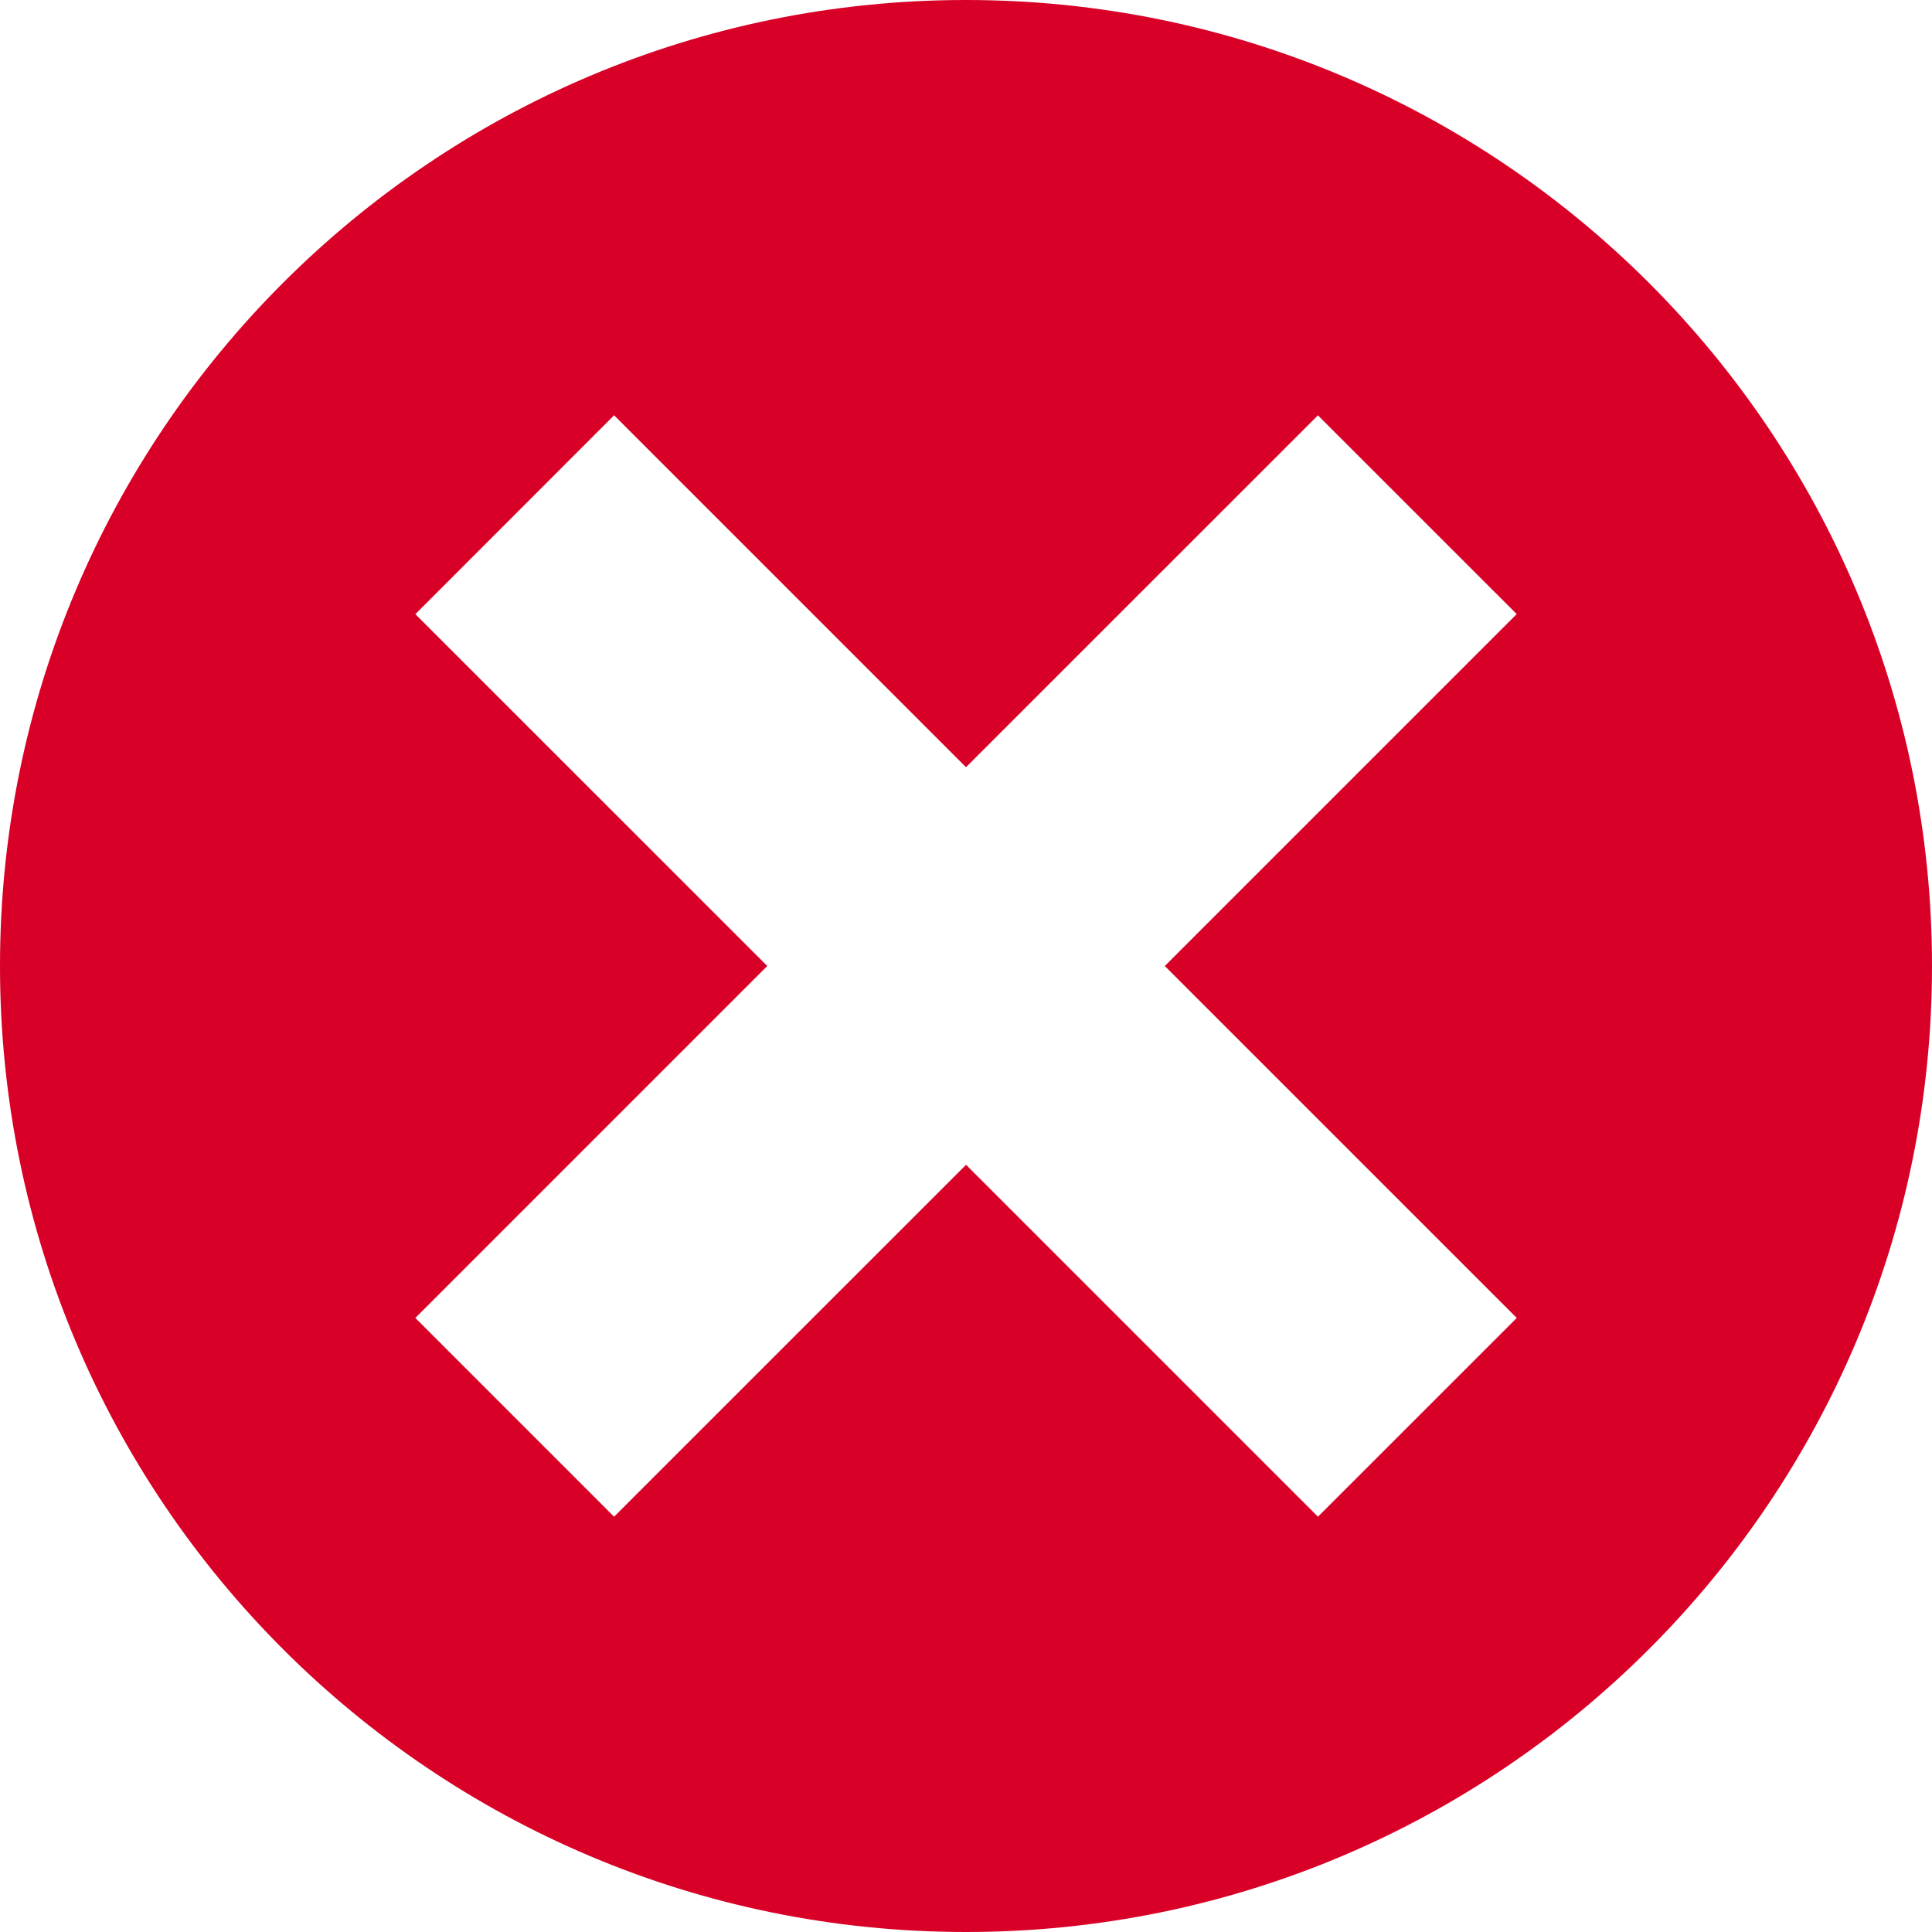
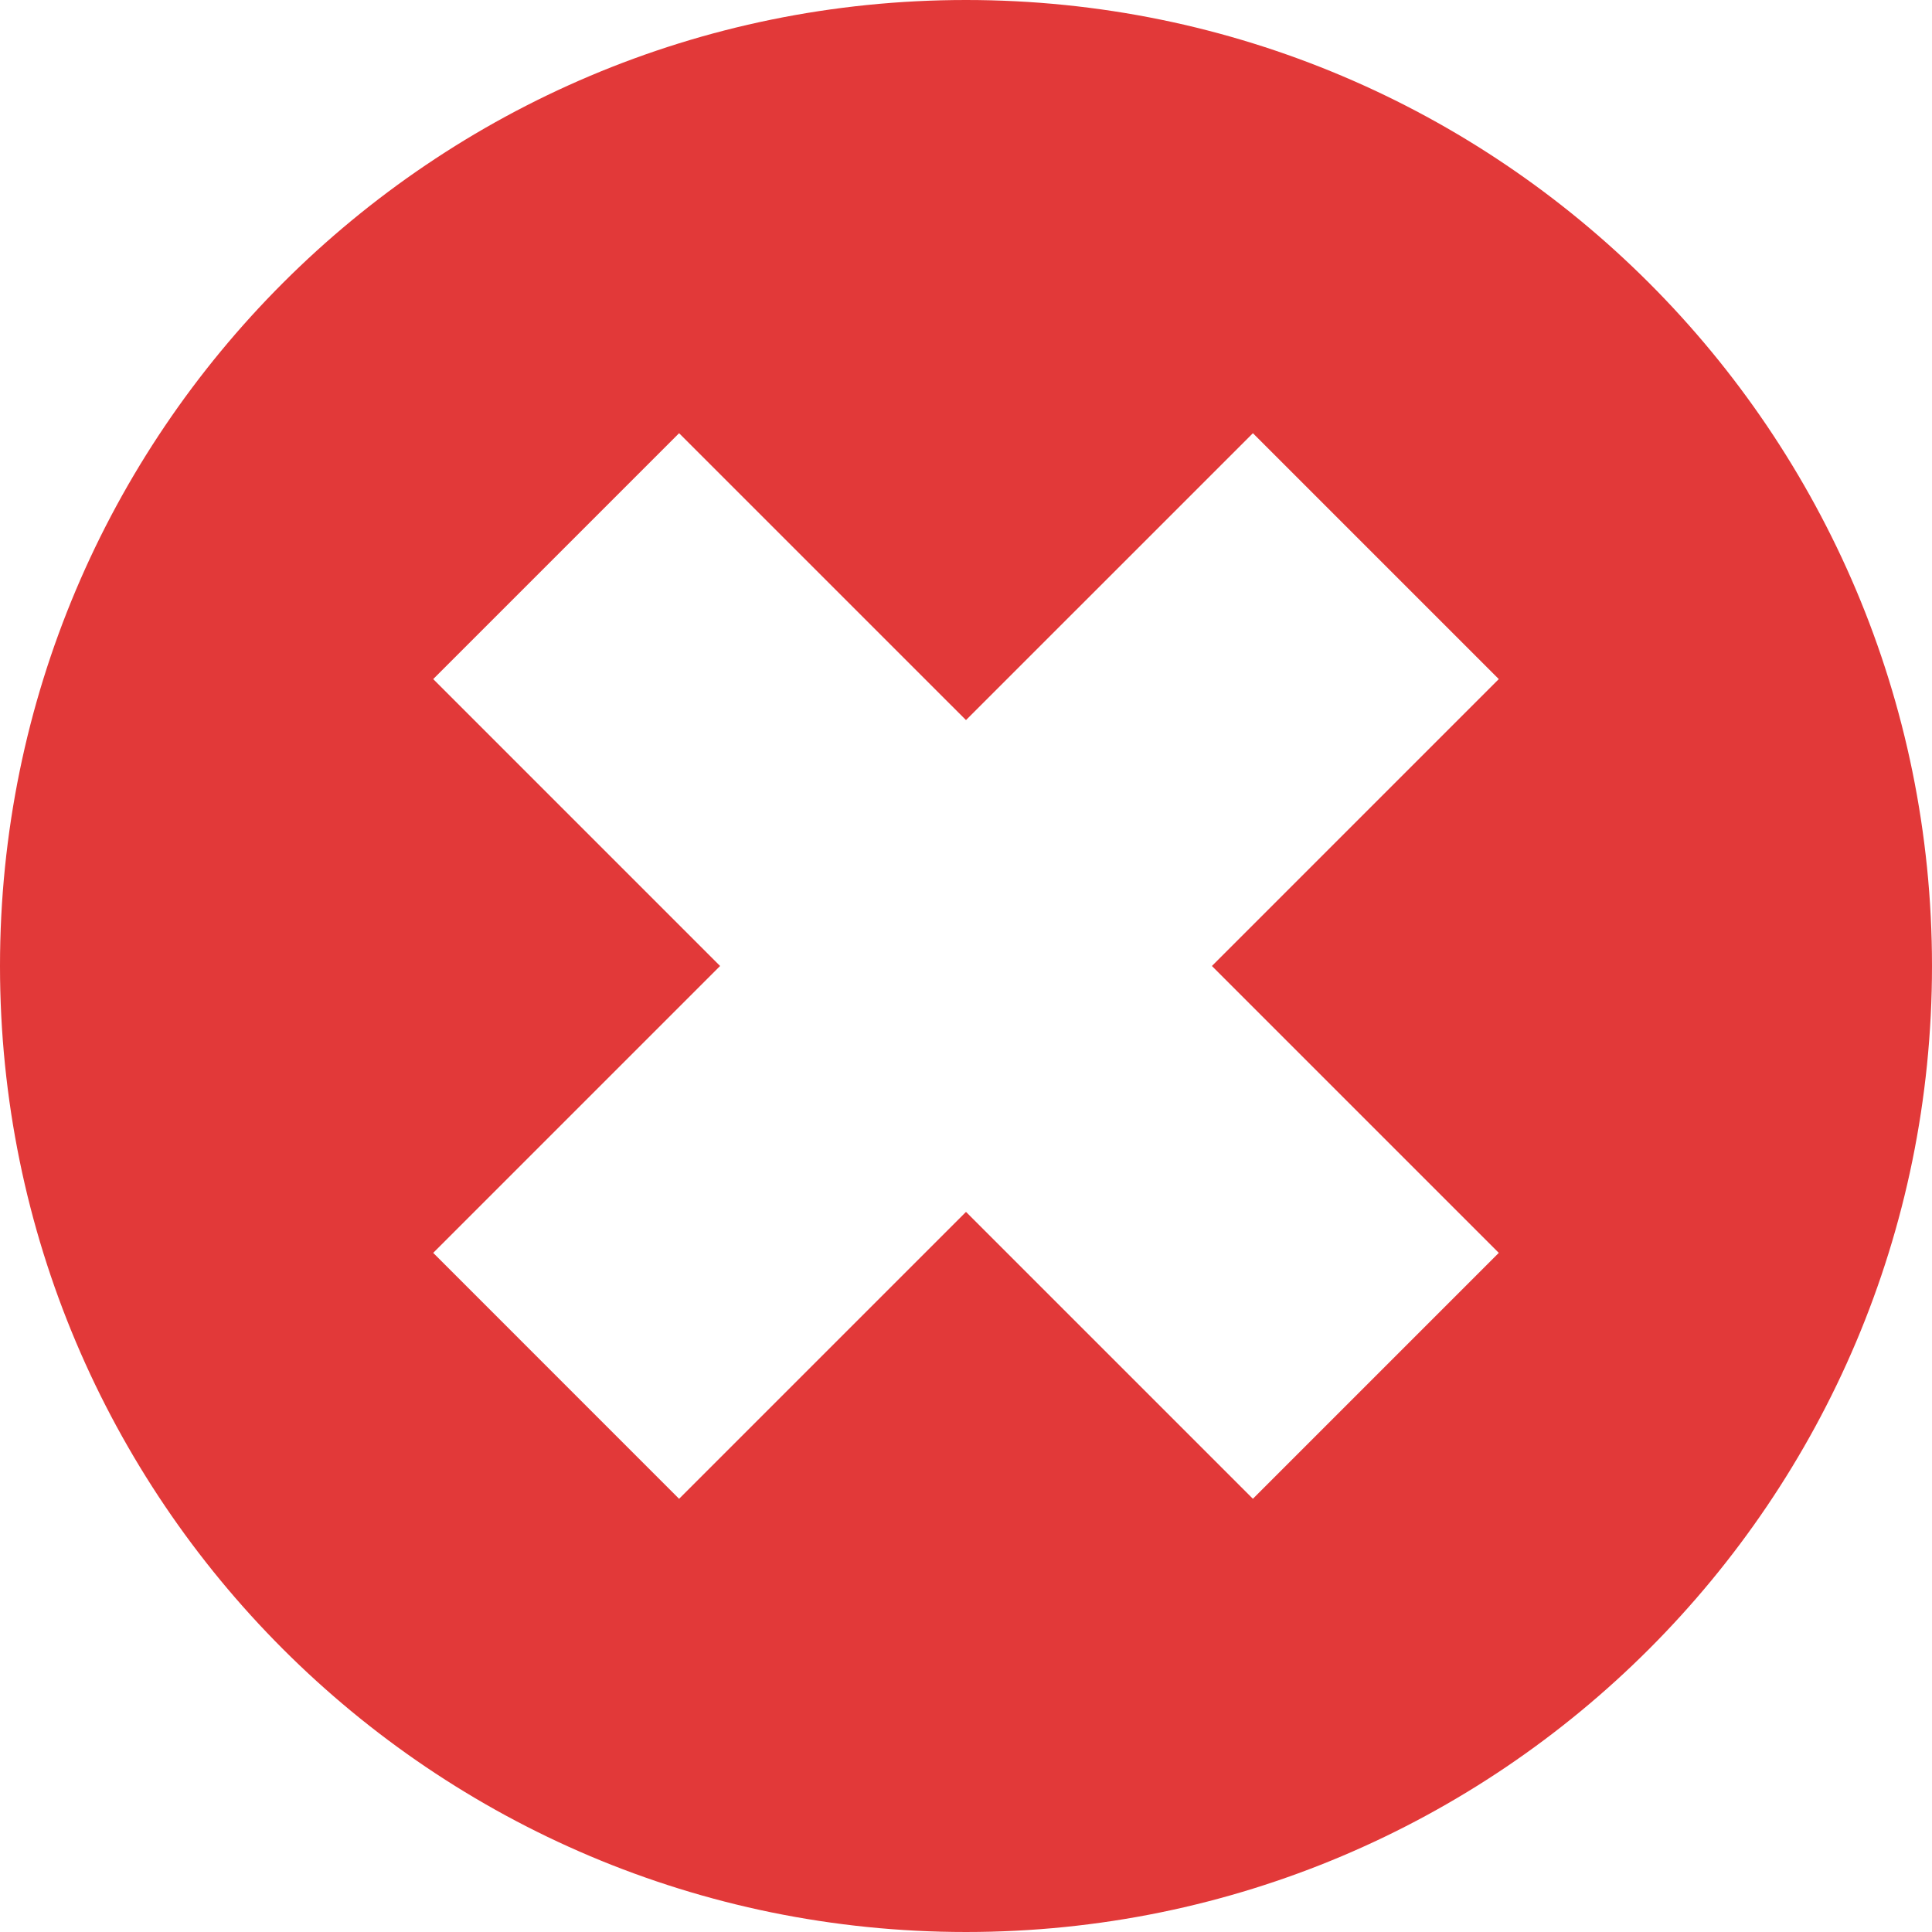
- <svg xmlns="http://www.w3.org/2000/svg" version="1.1" id="Capa_1" x="0px" y="0px" viewBox="0 0 84 84" style="enable-background:new 0 0 84 84;" xml:space="preserve" width="512px" height="512px">
-   <g>
-     <g>
-       <path d="M42,0C18.803,0,0,18.807,0,42c0,23.197,18.803,42,42,42c23.193,0,42-18.803,42-42    C84,18.807,65.193,0,42,0z M50.643,42l15.303,15.302l-8.643,8.642L42.002,50.643L26.699,65.944l-8.641-8.642L33.359,42    l-15.3-15.298l8.641-8.646L42,33.357l15.301-15.299l8.643,8.641L50.643,42z" fill="#D80027" />
-     </g>
-   </g>
+ <svg xmlns="http://www.w3.org/2000/svg" version="1.1" id="Layer_1" x="0px" y="0px" viewBox="0 0 426.667 426.667" style="enable-background:new 0 0 426.667 426.667;" xml:space="preserve">
+   <path style="fill:#e23939;" d="M213.333,0C95.514,0,0,95.514,0,213.333s95.514,213.333,213.333,213.333  s213.333-95.514,213.333-213.333S331.153,0,213.333,0z M330.995,276.689l-54.302,54.306l-63.36-63.356l-63.36,63.36l-54.302-54.31  l63.356-63.356l-63.356-63.36l54.302-54.302l63.36,63.356l63.36-63.356l54.302,54.302l-63.356,63.36L330.995,276.689z" />
  <g>
</g>
  <g>
</g>
  <g>
</g>
  <g>
</g>
  <g>
</g>
  <g>
</g>
  <g>
</g>
  <g>
</g>
  <g>
</g>
  <g>
</g>
  <g>
</g>
  <g>
</g>
  <g>
</g>
  <g>
</g>
  <g>
</g>
</svg>
